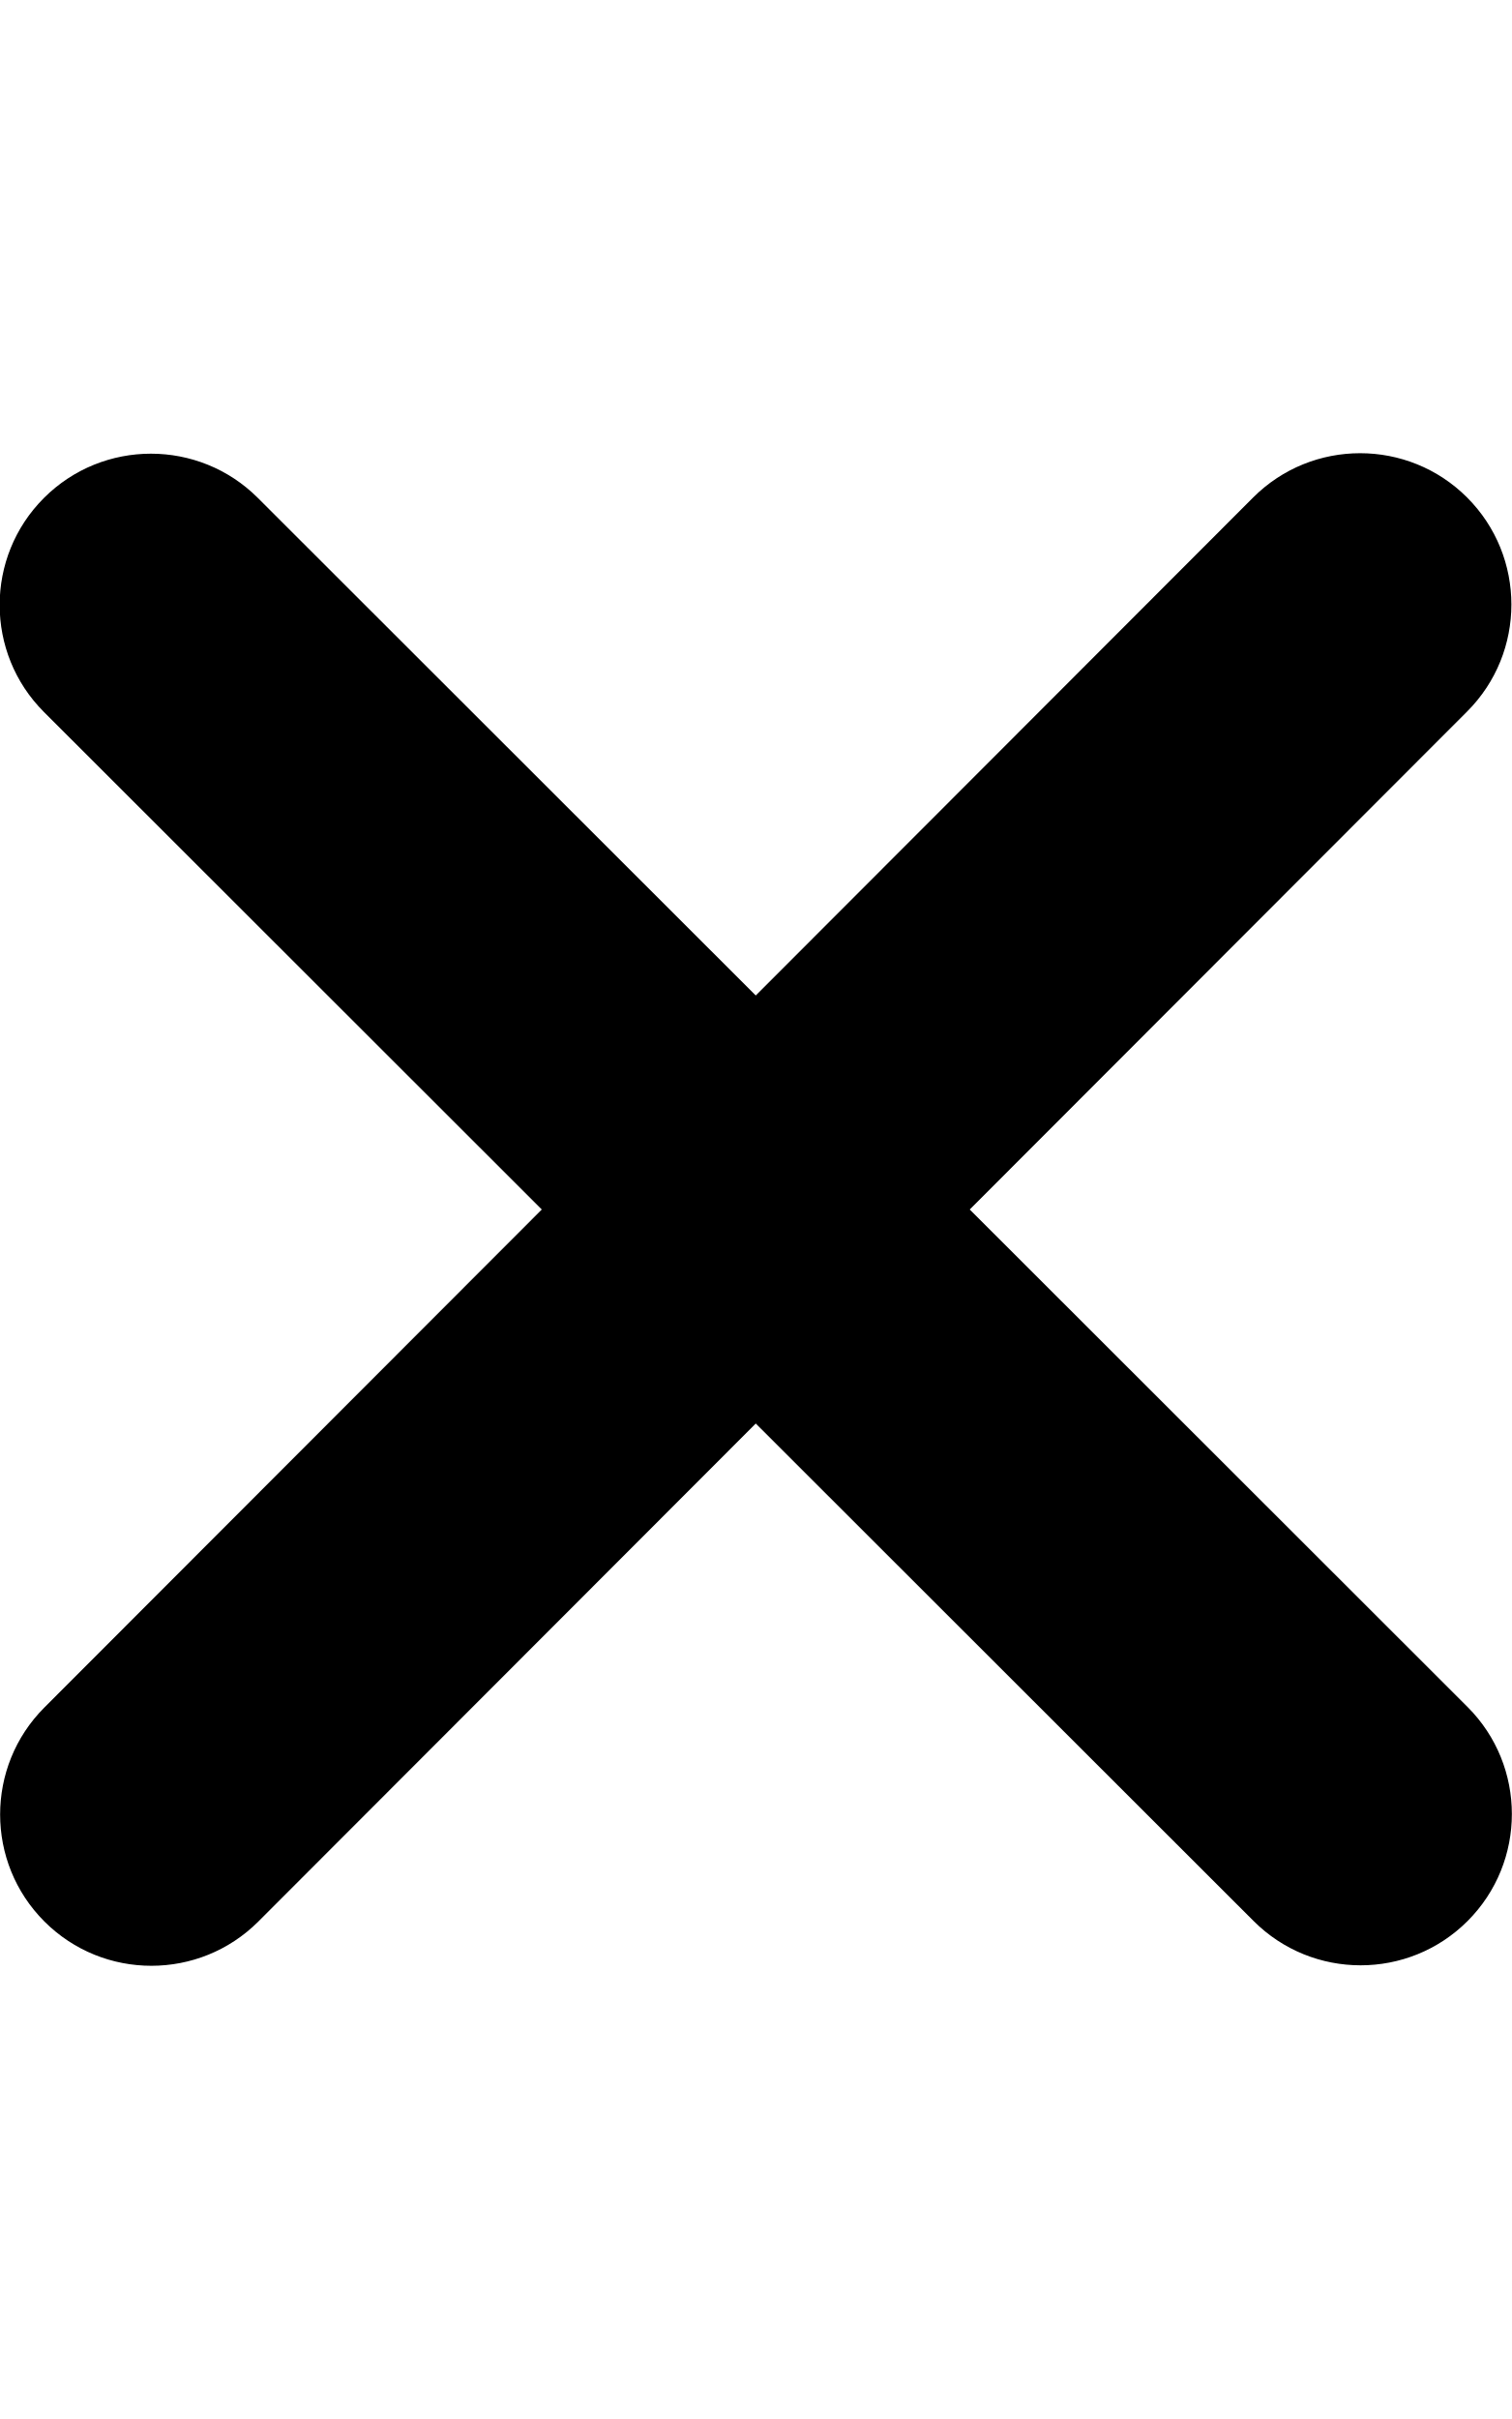
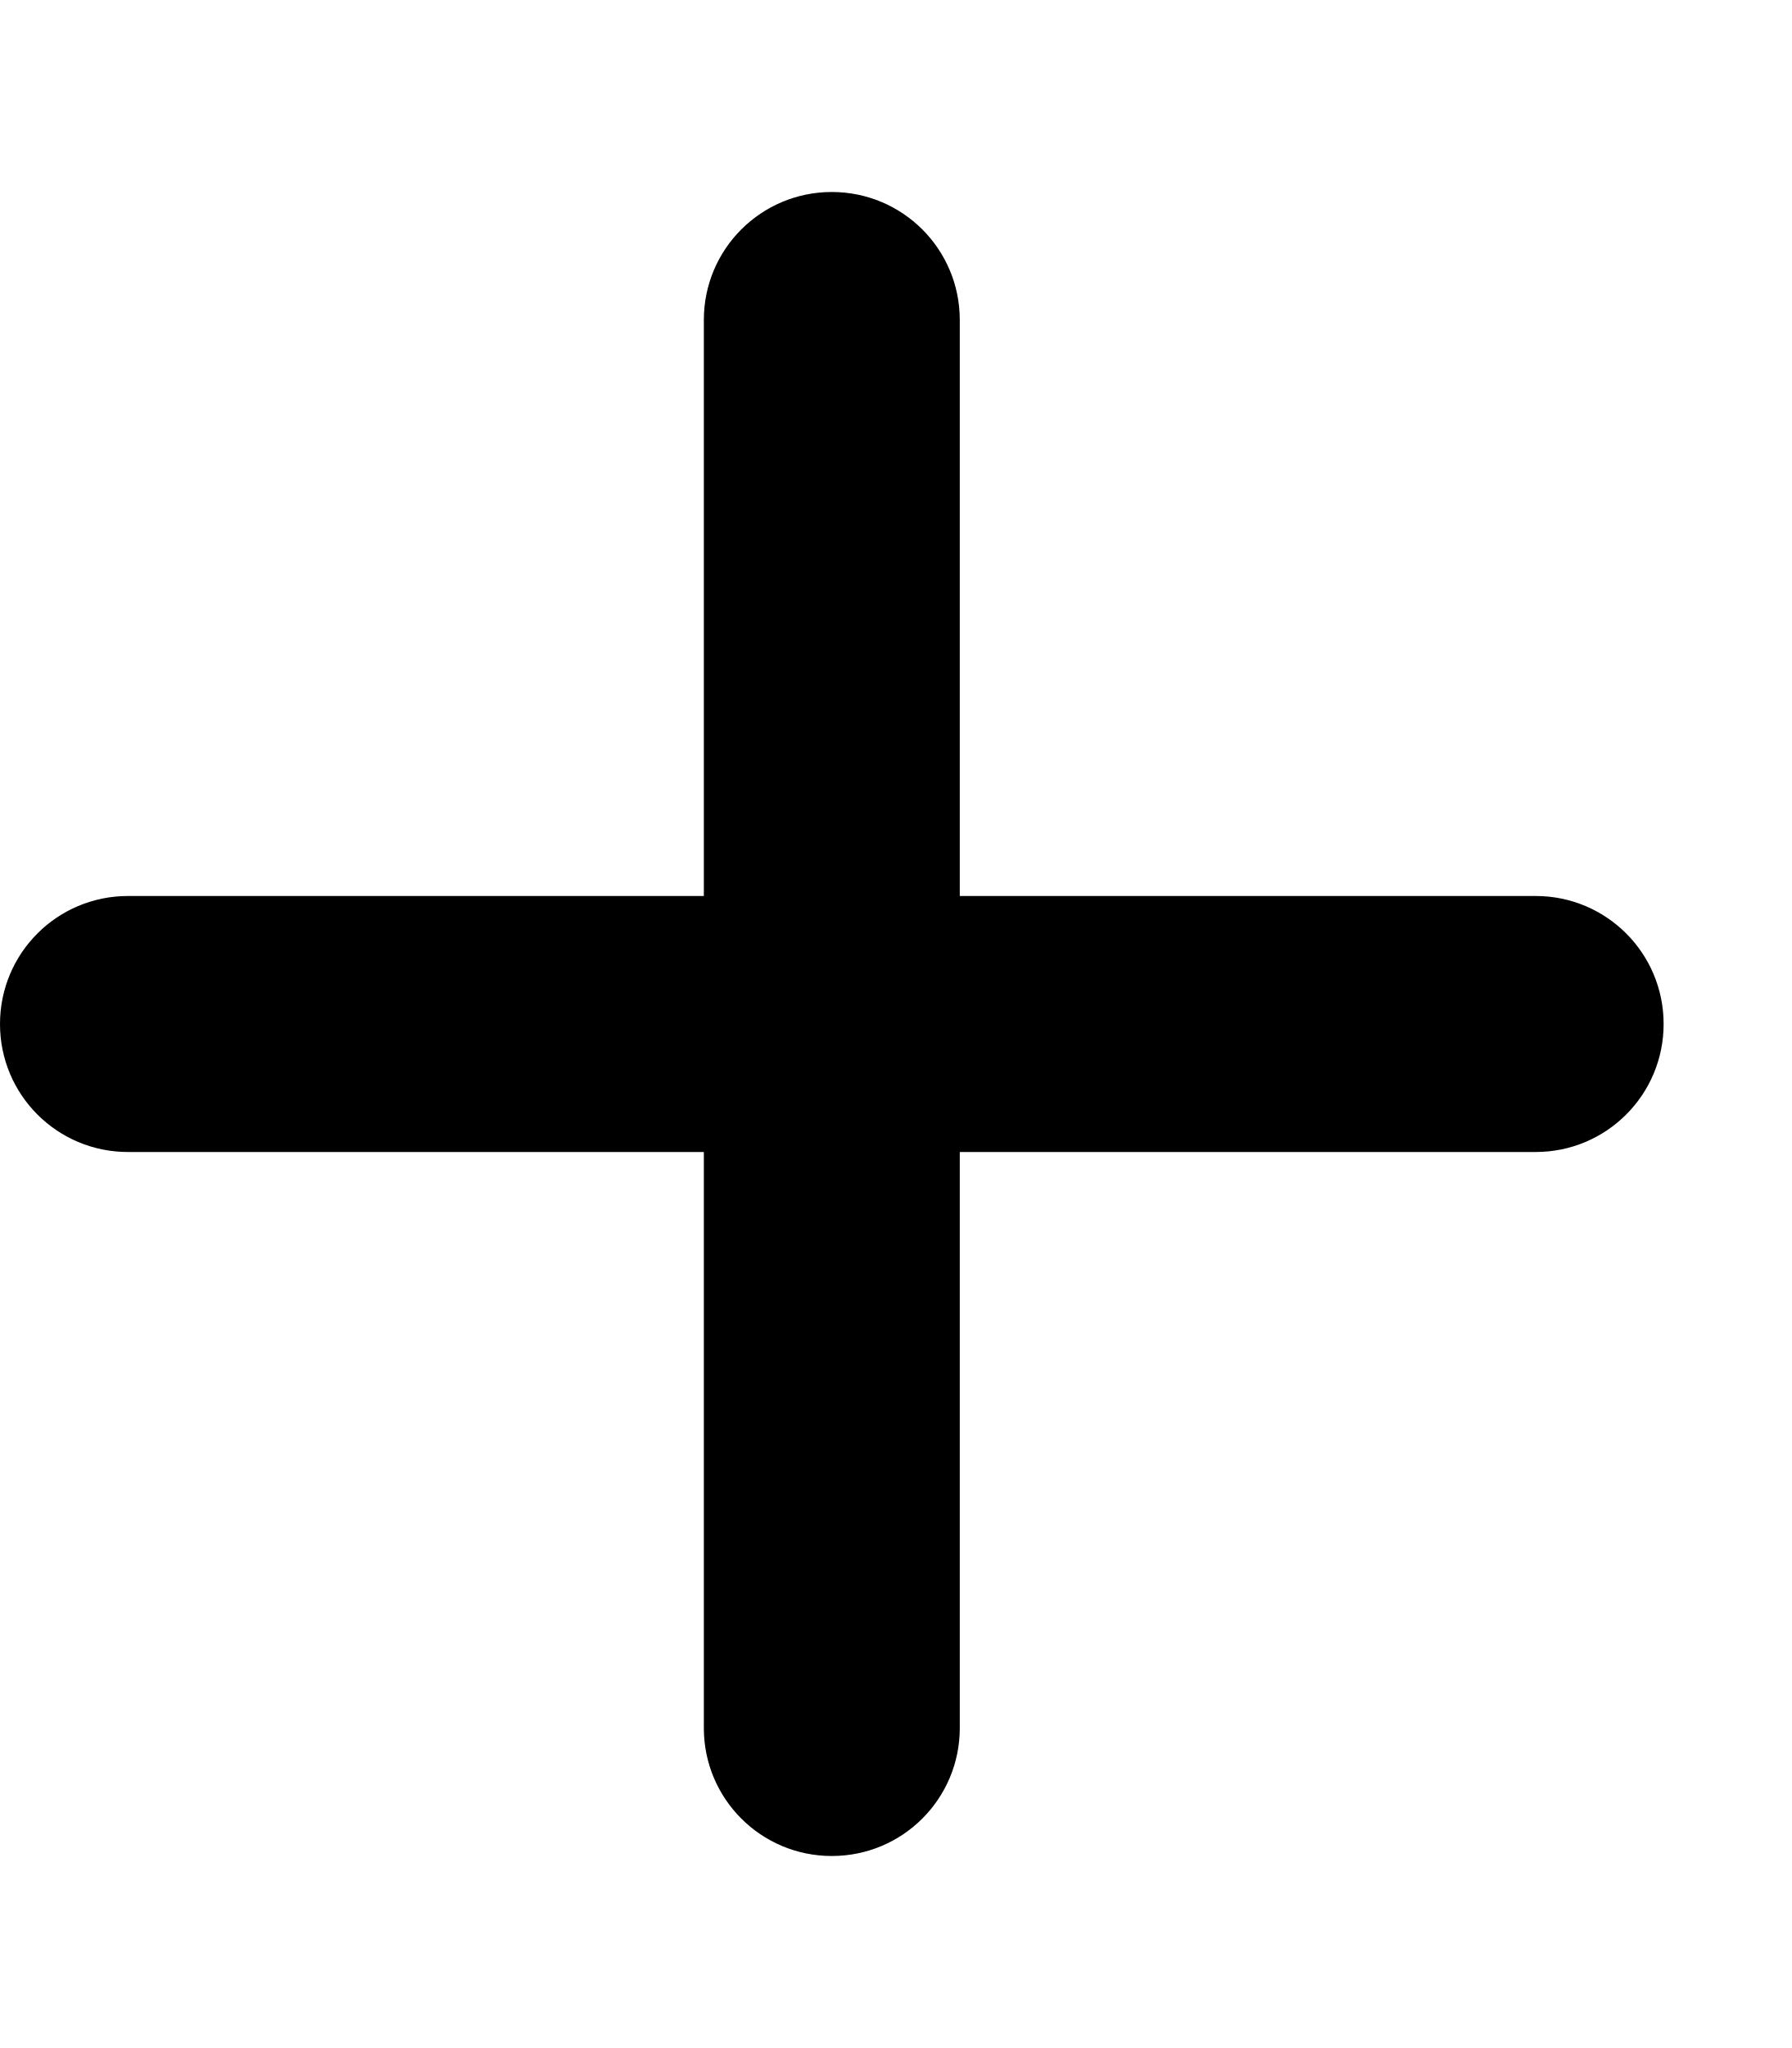
- <svg xmlns="http://www.w3.org/2000/svg" viewBox="0 0 320 512">
-   <path d="M310.6 150.6c12.5-12.5 12.5-32.8 0-45.3s-32.8-12.5-45.3 0L160 210.7 54.6 105.4c-12.5-12.5-32.8-12.5-45.3 0s-12.5 32.8 0 45.3L114.7 256 9.4 361.4c-12.5 12.5-12.5 32.8 0 45.3s32.8 12.5 45.3 0L160 301.3 265.4 406.6c12.5 12.5 32.8 12.5 45.3 0s12.5-32.8 0-45.3L205.3 256 310.6 150.6z" />
+ <svg xmlns="http://www.w3.org/2000/svg" viewBox="0 0 448 512">
+   <path d="M240 80c0-17.7-14.3-32-32-32s-32 14.3-32 32V224H32c-17.7 0-32 14.3-32 32s14.3 32 32 32H176V432c0 17.7 14.3 32 32 32s32-14.3 32-32V288H384c17.7 0 32-14.3 32-32s-14.3-32-32-32H240V80z" />
</svg>
